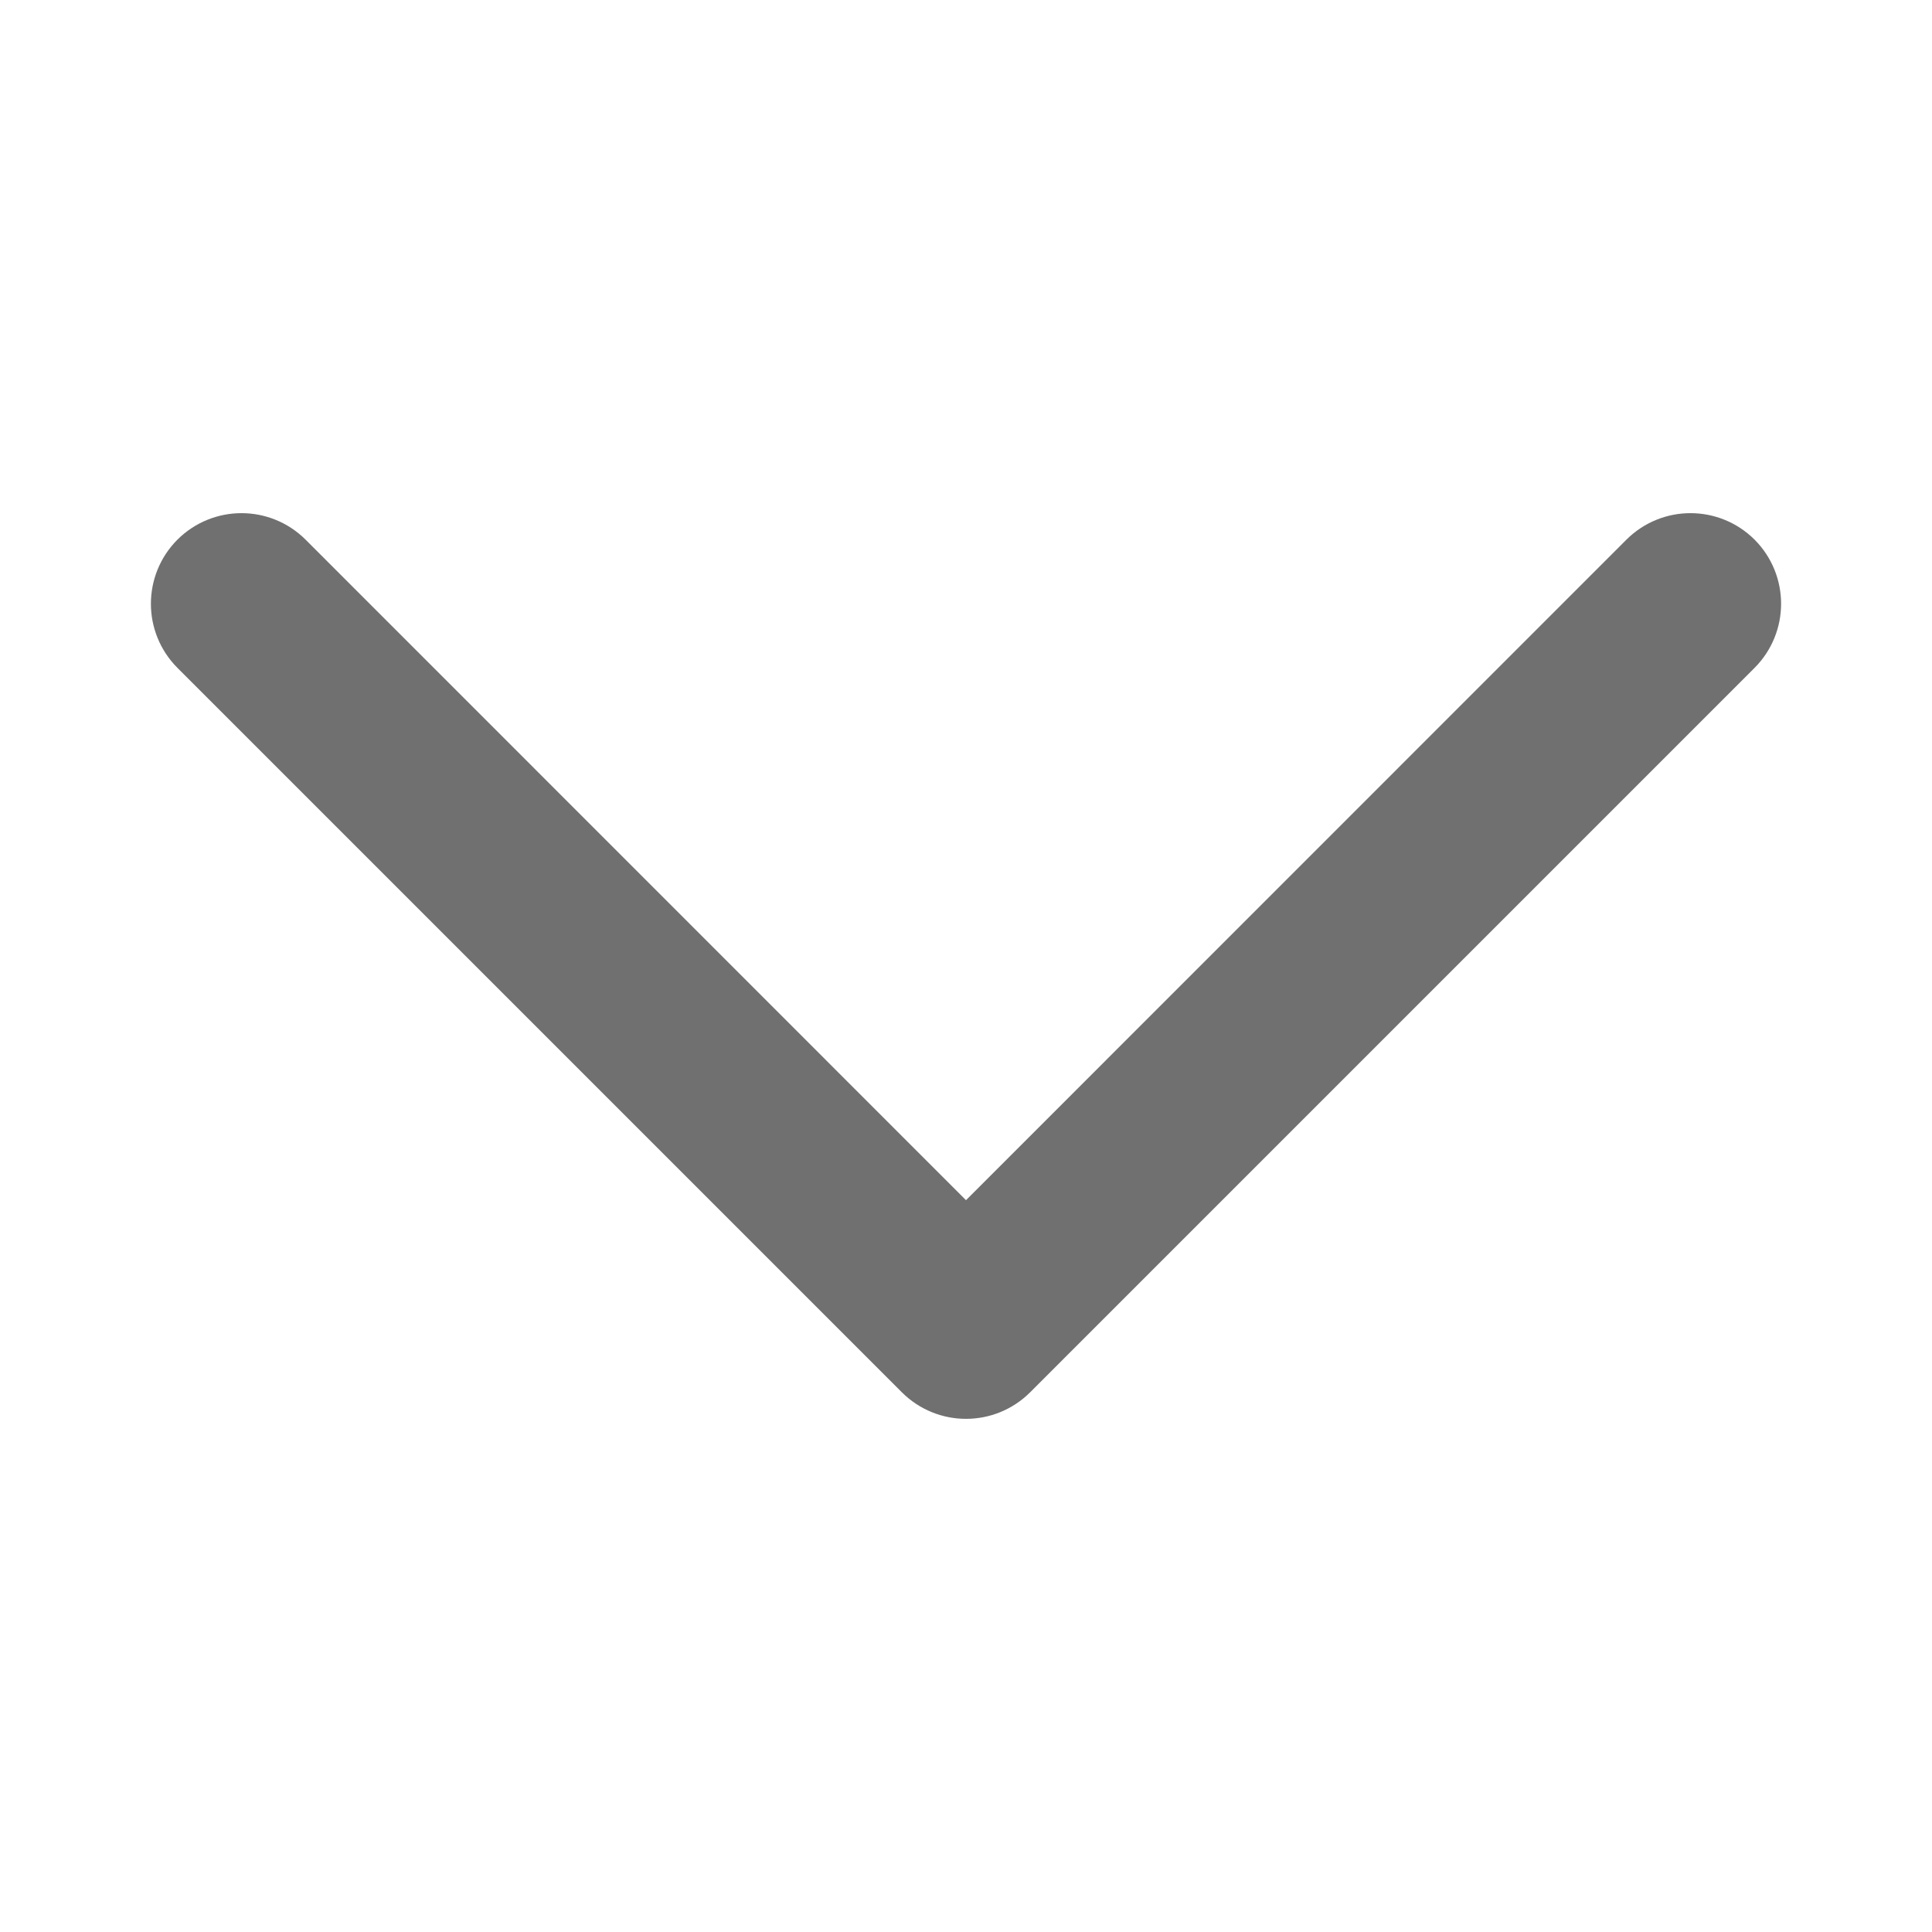
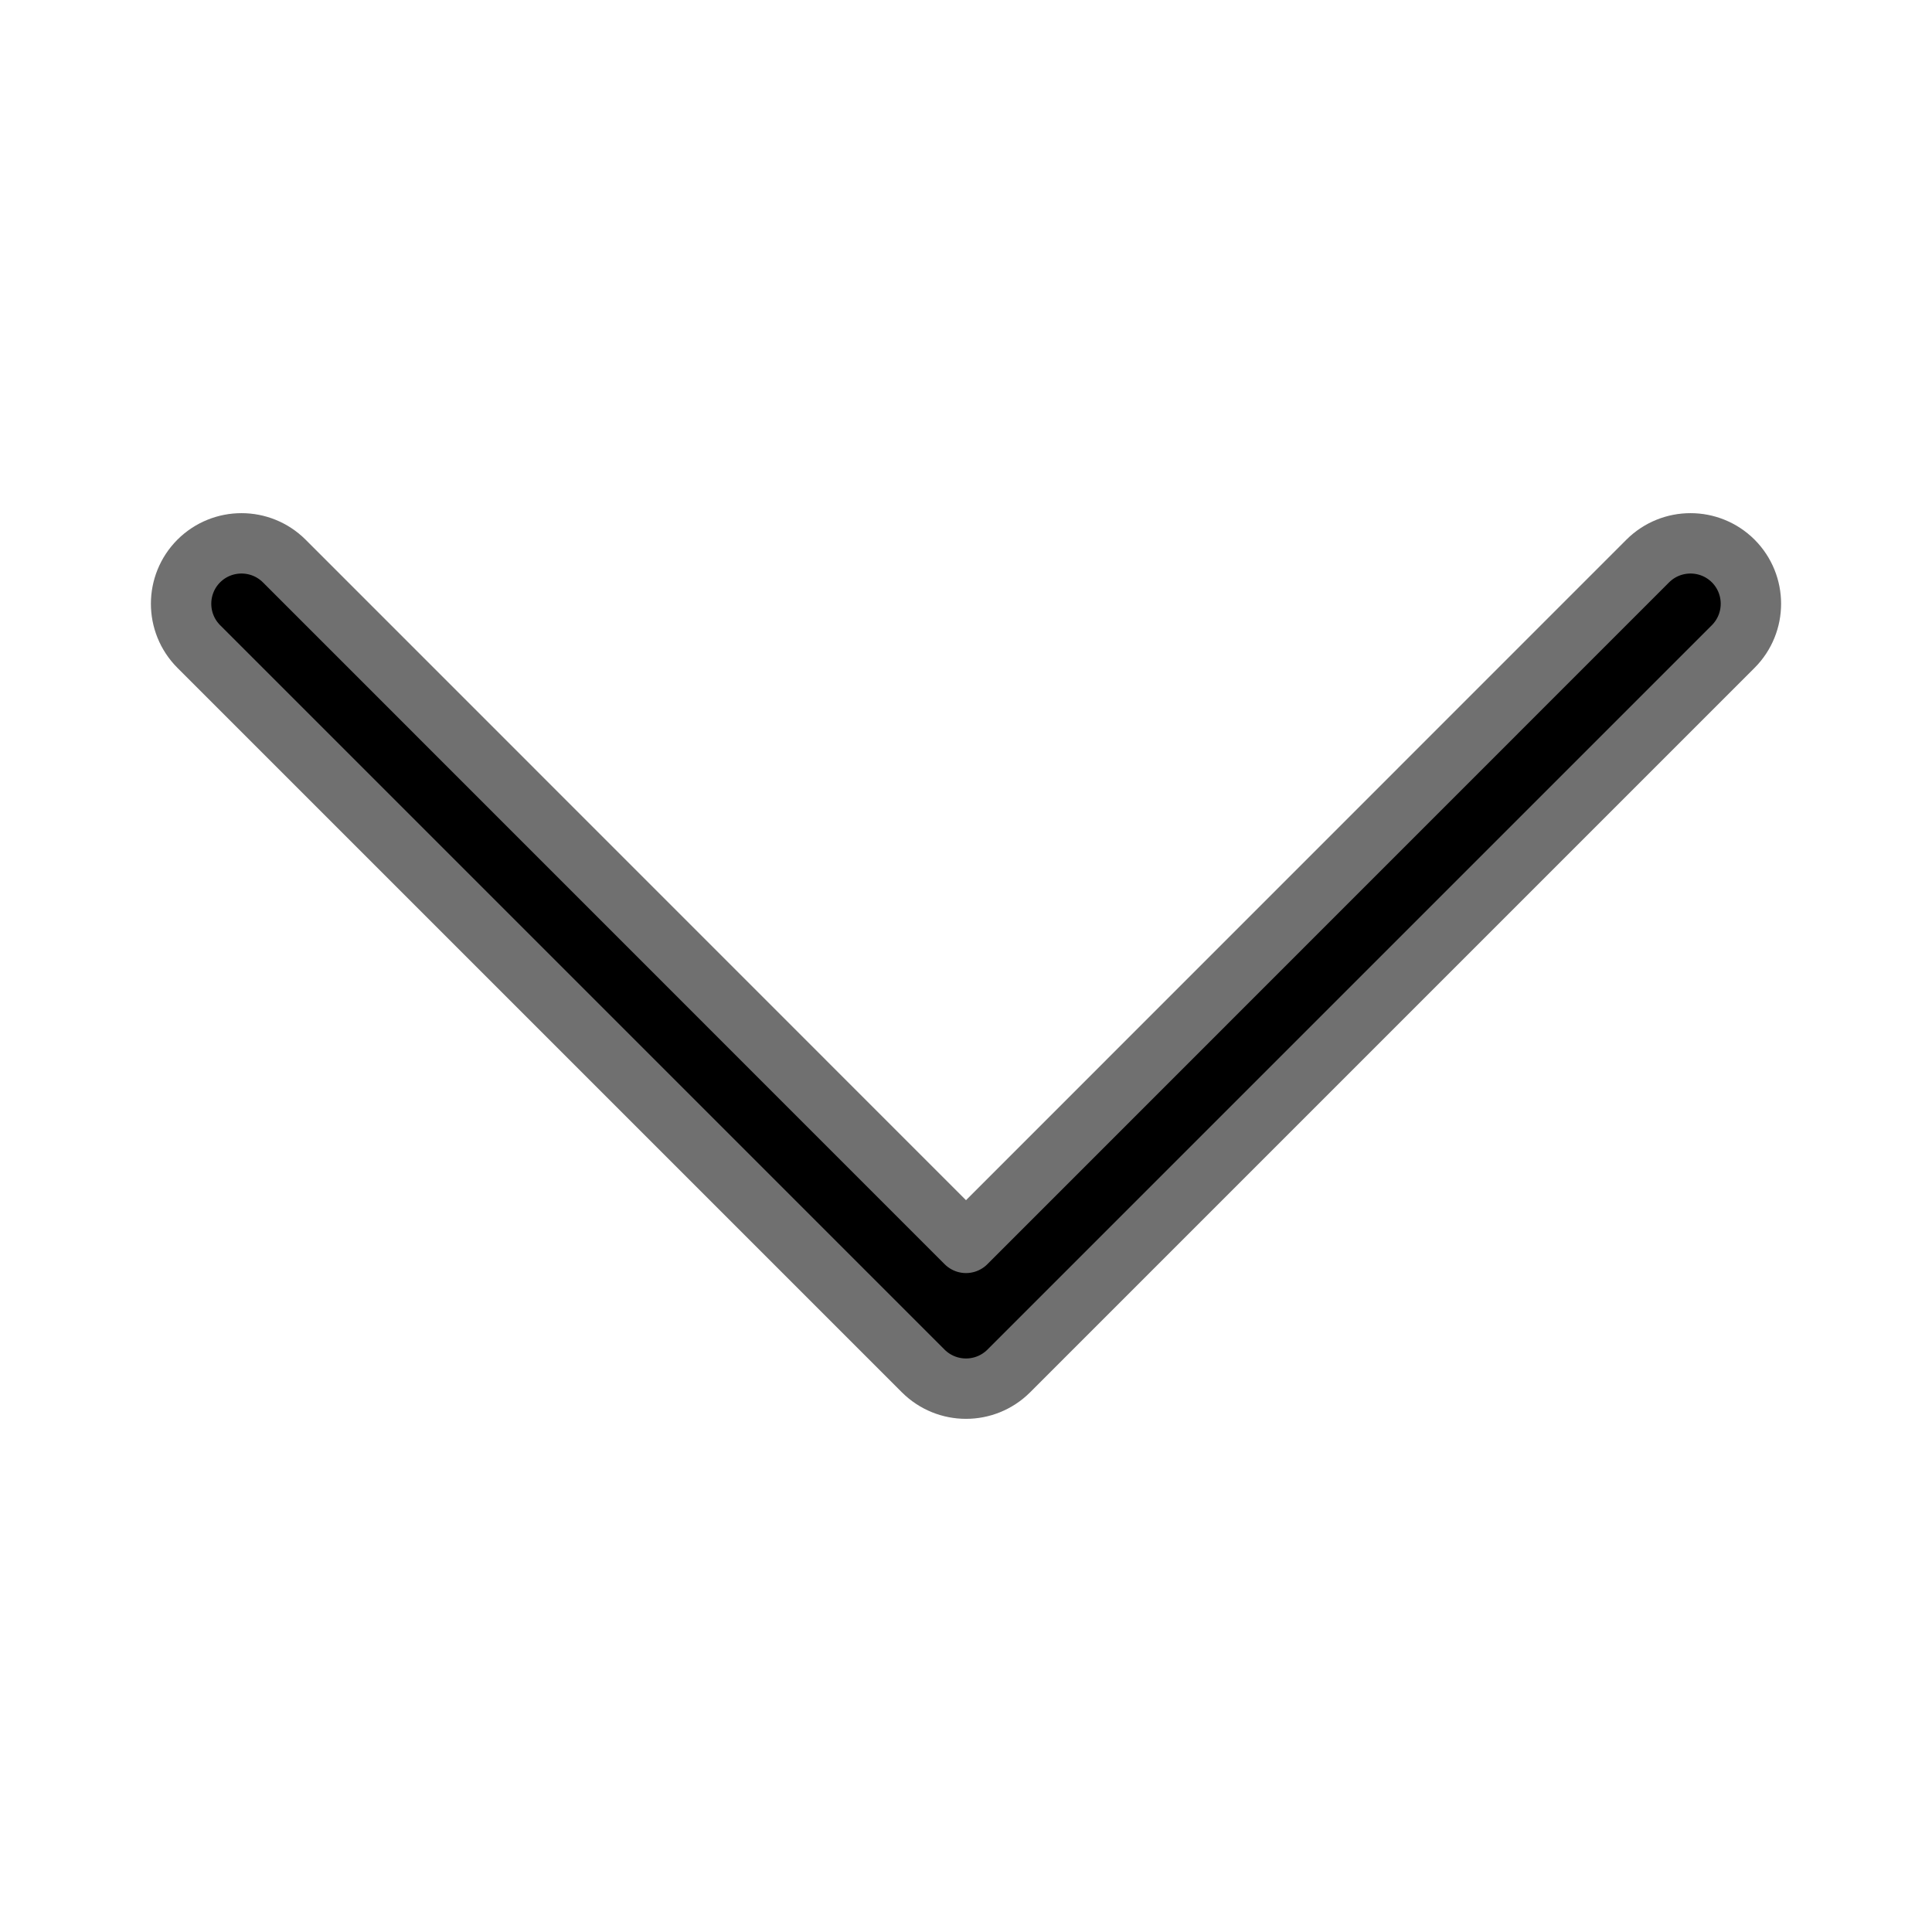
<svg xmlns="http://www.w3.org/2000/svg" width="16" height="16" viewBox="0 0 16 16" fill="none">
  <g id="down">
-     <path id="Vector" fill-rule="evenodd" clip-rule="evenodd" d="M1.646 4.646C1.842 4.451 2.158 4.451 2.354 4.646L8 10.293L13.646 4.646C13.842 4.451 14.158 4.451 14.354 4.646C14.549 4.842 14.549 5.158 14.354 5.354L8.354 11.354C8.158 11.549 7.842 11.549 7.646 11.354L1.646 5.354C1.451 5.158 1.451 4.842 1.646 4.646Z" fill="#707070" stroke="#707070" stroke-width="0.5" stroke-linecap="round" stroke-linejoin="round" />
+     <path id="Vector" fill-rule="evenodd" clip-rule="evenodd" d="M1.646 4.646C1.842 4.451 2.158 4.451 2.354 4.646L8 10.293L13.646 4.646C13.842 4.451 14.158 4.451 14.354 4.646C14.549 4.842 14.549 5.158 14.354 5.354L8.354 11.354C8.158 11.549 7.842 11.549 7.646 11.354L1.646 5.354C1.451 5.158 1.451 4.842 1.646 4.646Z" fill="black" stroke="#707070" stroke-width="0.5" stroke-linecap="round" stroke-linejoin="round" />
  </g>
</svg>
